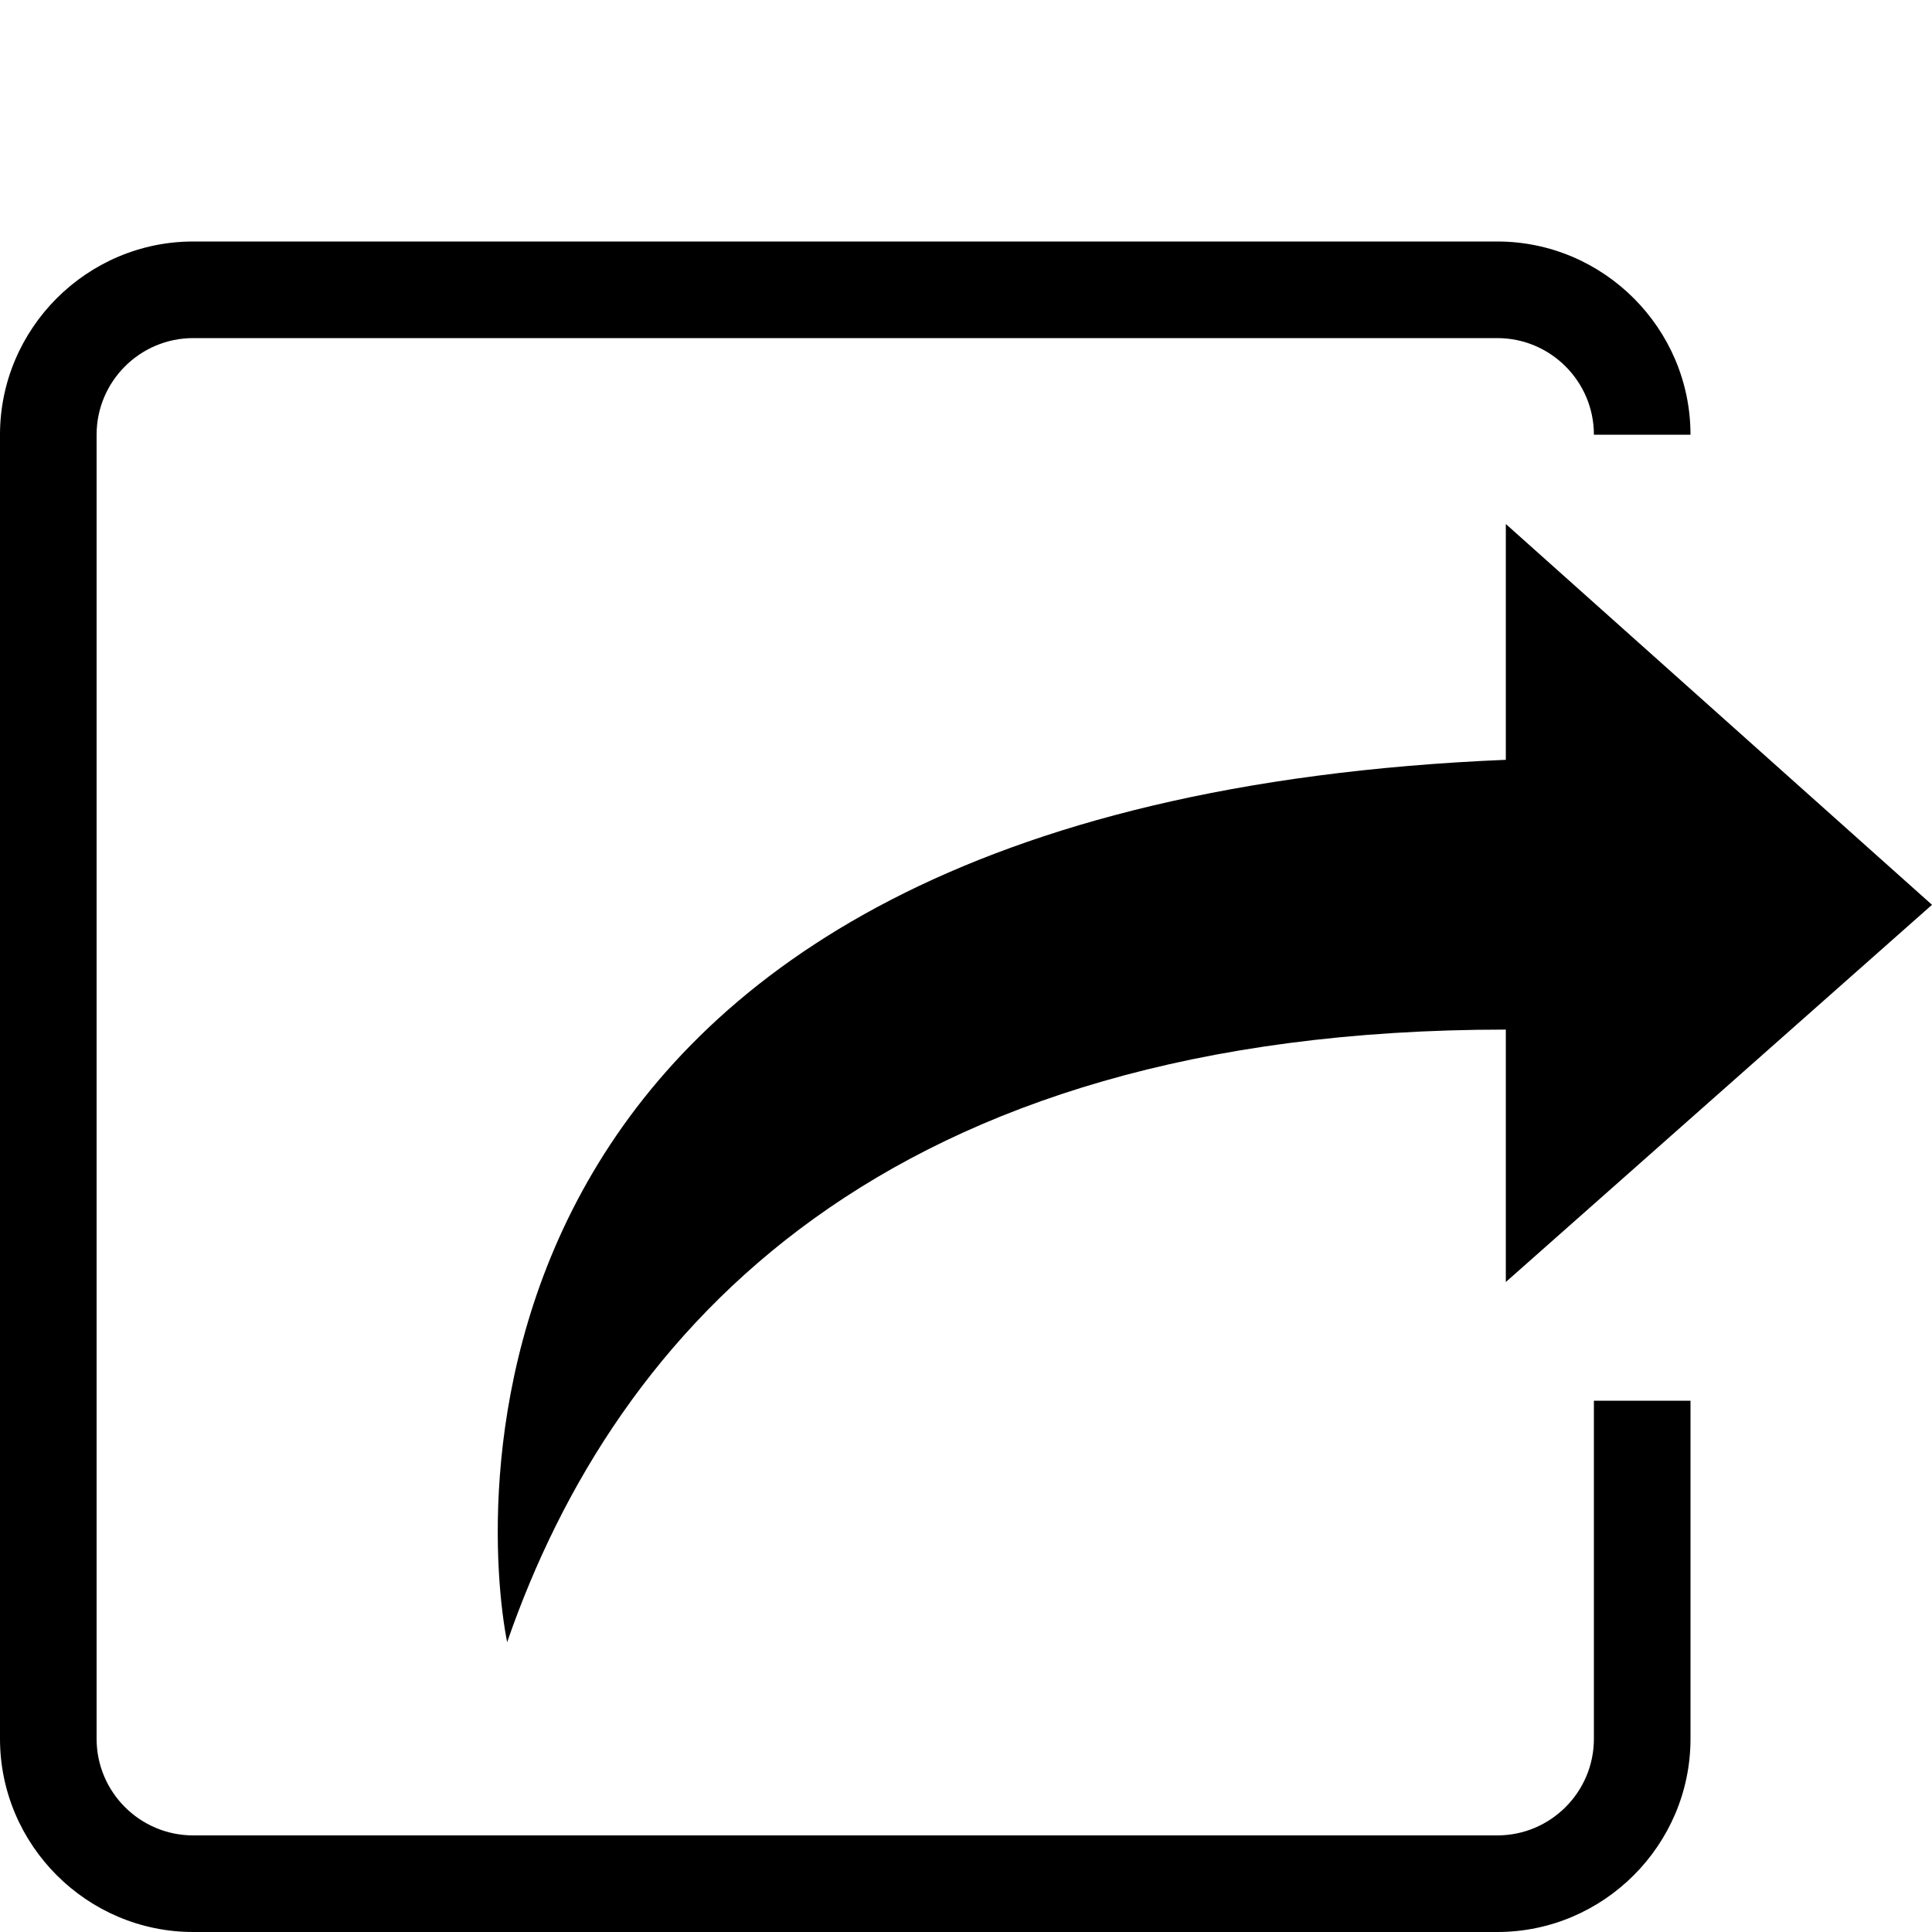
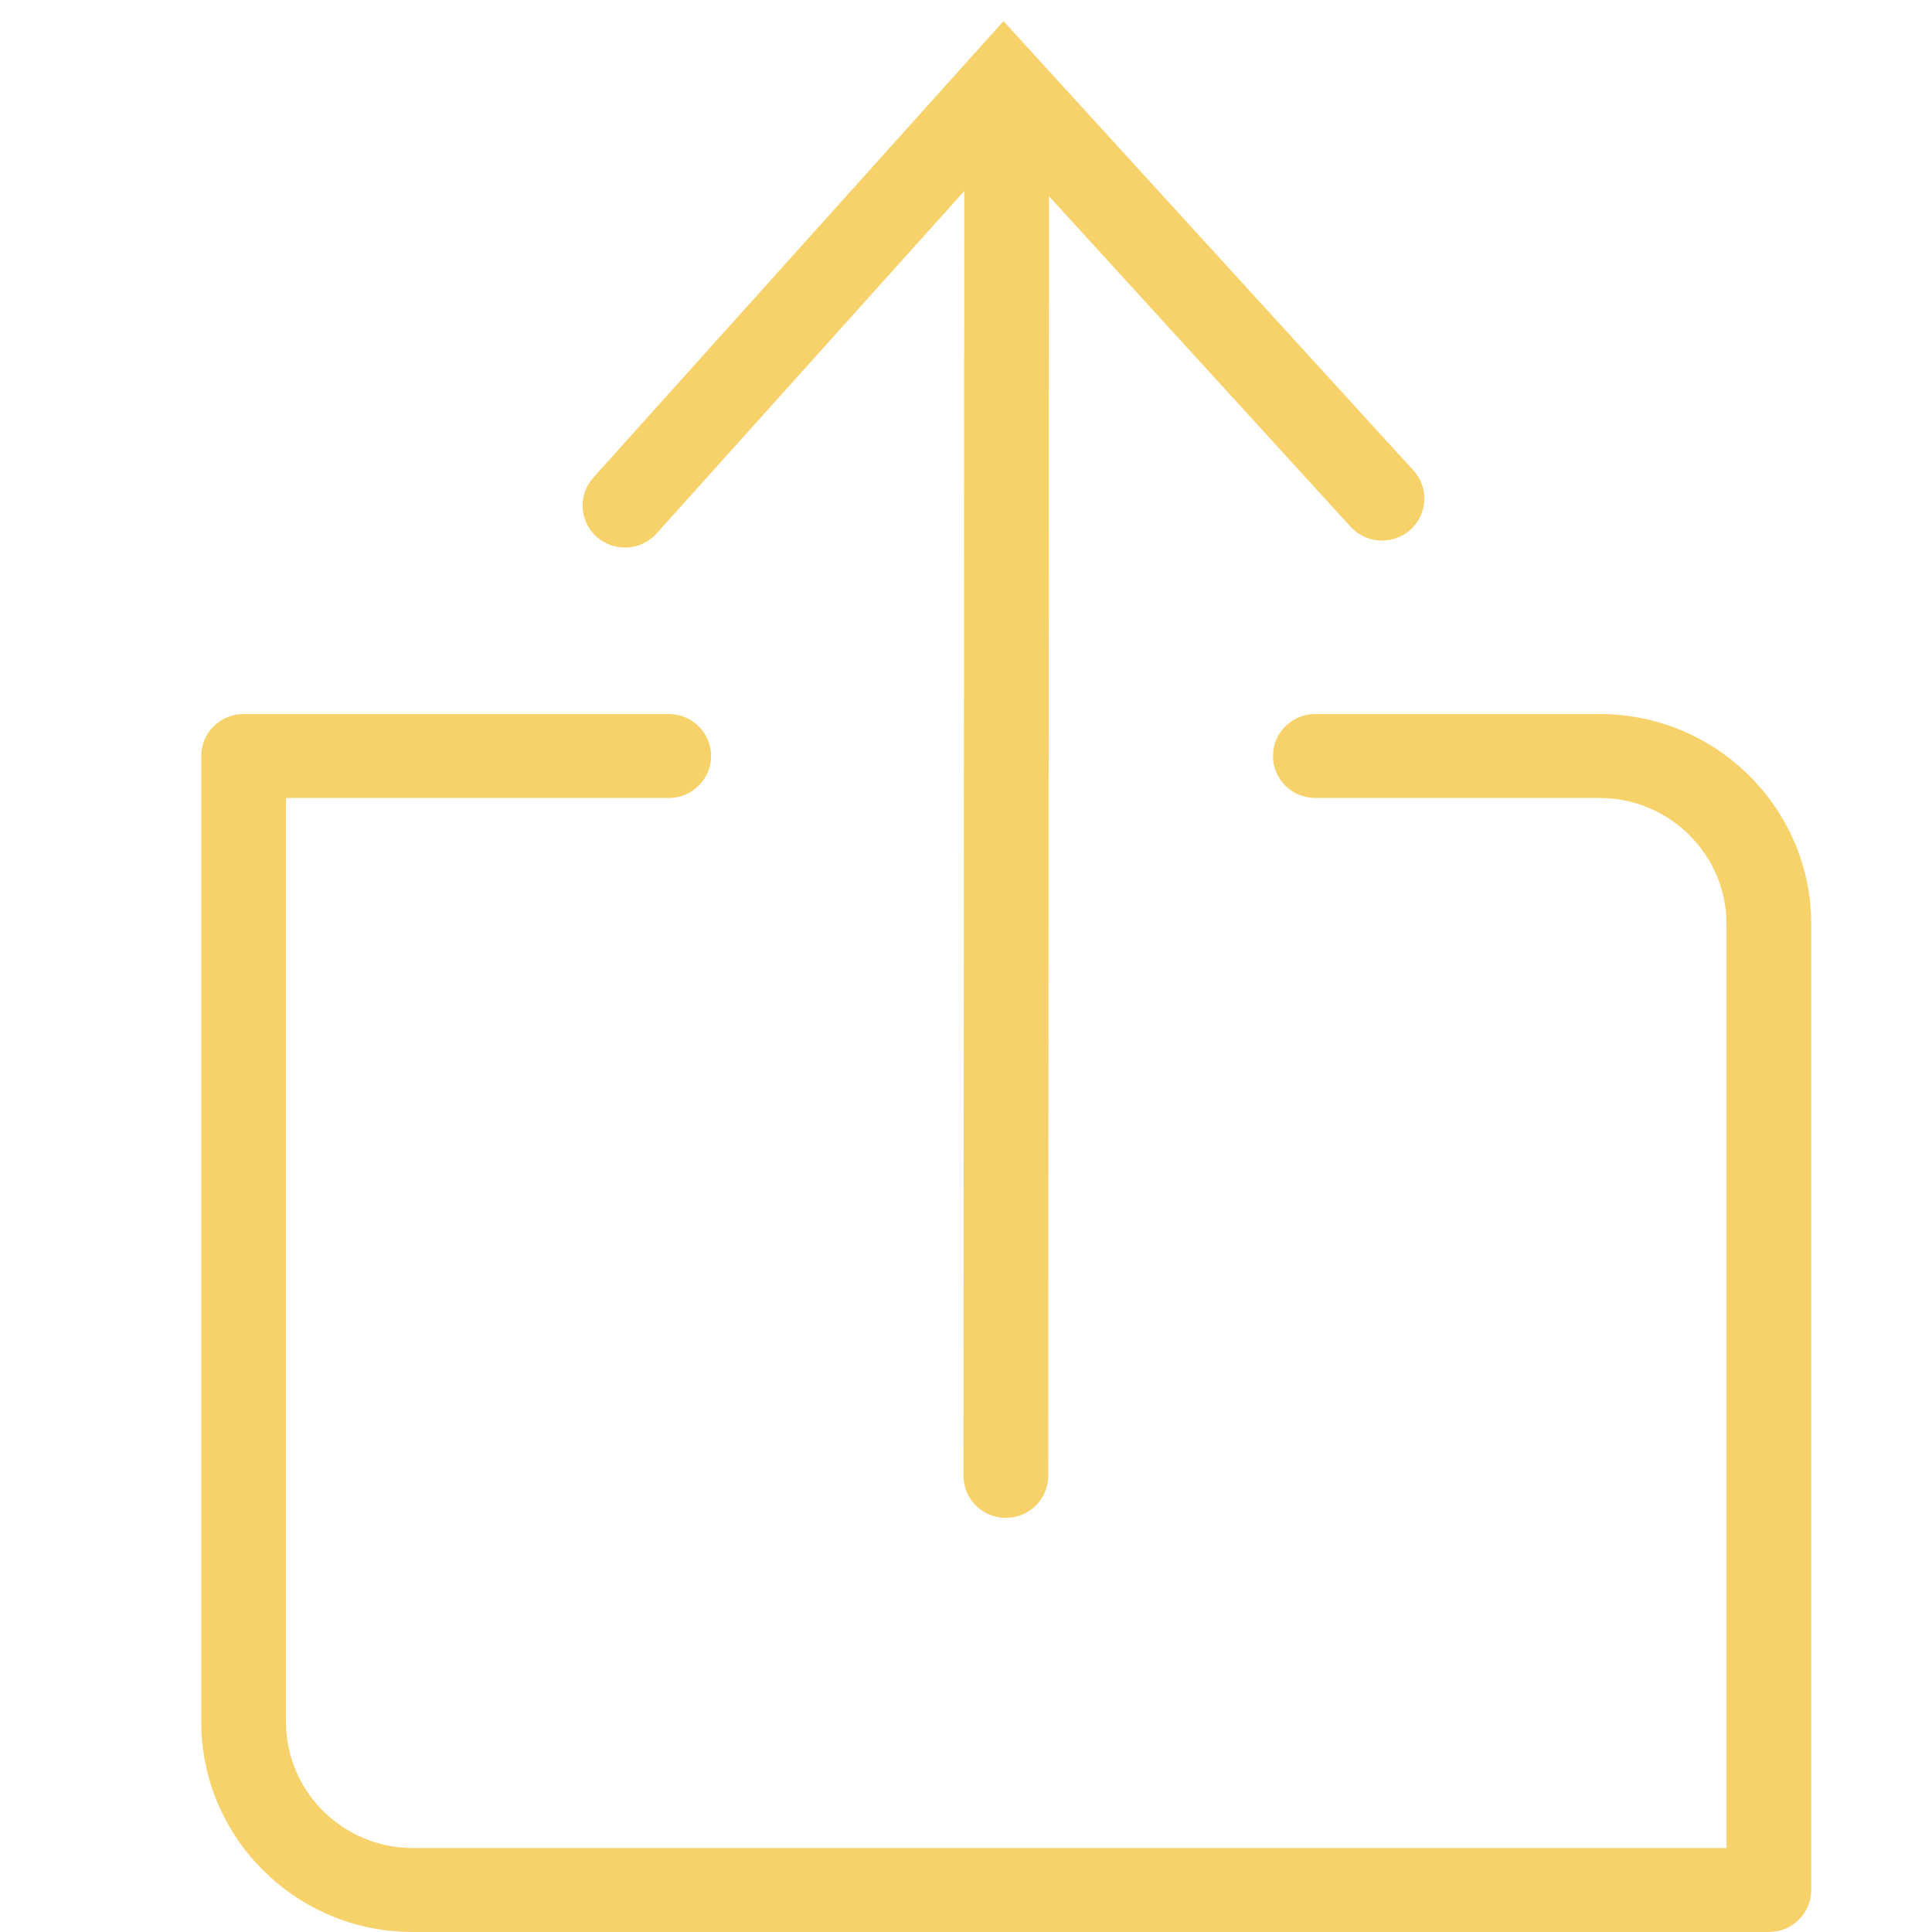
- <svg xmlns="http://www.w3.org/2000/svg" t="1559981179490" class="icon" style="" viewBox="0 0 1024 1024" version="1.1" p-id="2161" width="200" height="200">
+ <svg xmlns="http://www.w3.org/2000/svg" t="1560694013493" class="icon" style="" viewBox="0 0 1024 1024" version="1.1" p-id="5592" width="200" height="200">
  <defs>
    <style type="text/css" />
  </defs>
-   <path d="M1024 479.565 798.118 277.734l0 124.979C226.138 426.662 255.974 806.4 268.8 870.374c57.6-166.323 200.371-324.672 529.318-324.672l0 133.786L1024 479.565z" p-id="2162" />
-   <path d="M844.8 921.6c0 28.237-22.963 51.2-51.2 51.2L102.4 972.8c-28.237 0-51.2-22.963-51.2-51.2L51.2 230.4c0-28.237 22.963-51.2 51.2-51.2l691.2 0c28.237 0 51.2 22.963 51.2 51.2l51.2 0c0-56.32-46.08-102.4-102.4-102.4L102.4 128c-56.32 0-102.4 46.08-102.4 102.4l0 691.2c0 56.32 46.08 102.4 102.4 102.4l691.2 0c56.32 0 102.4-46.08 102.4-102.4L896 742.4l-51.2 0L844.8 921.6z" p-id="2163" />
+   <path d="M697.157 422.957 847.731 422.957C884.877 422.957 915.088 452.96 915.088 489.802L915.088 912.633 915.088 1001.739 937.544 979.478 847.94 979.478 218.727 979.478C181.708 979.478 151.579 949.487 151.579 912.633L151.579 489.802C151.579 472.786 151.579 472.786 151.579 450.127 151.579 442.92 151.579 442.92 151.579 435.894 151.579 408.716 151.579 408.716 151.579 400.696L129.123 422.957C137.296 422.957 137.296 422.957 164.866 422.957 171.619 422.957 171.619 422.957 178.532 422.957 201.762 422.957 201.762 422.957 218.906 422.957L354.438 422.957C366.84 422.957 376.894 412.99 376.894 400.696 376.894 388.401 366.84 378.435 354.438 378.435L218.906 378.435C201.762 378.435 201.762 378.435 178.532 378.435 171.619 378.435 171.619 378.435 164.866 378.435 137.296 378.435 137.296 378.435 129.123 378.435 116.721 378.435 106.667 388.401 106.667 400.696 106.667 408.716 106.667 408.716 106.667 435.894 106.667 442.92 106.667 442.92 106.667 450.127 106.667 472.786 106.667 472.786 106.667 489.802L106.667 912.633C106.667 974.034 156.862 1024 218.727 1024L847.94 1024 937.544 1024C949.946 1024 960 1014.033 960 1001.739L960 912.633 960 489.802C960 428.389 909.7 378.435 847.731 378.435L697.157 378.435C684.755 378.435 674.701 388.401 674.701 400.696 674.701 412.99 684.755 422.957 697.157 422.957L697.157 422.957Z" p-id="5593" fill="#F7D26B" />
+   <path d="M347.997 282.765 548.76 59.328 515.337 59.454 715.839 279.199C724.159 288.317 738.359 289.022 747.557 280.775 756.755 272.528 757.467 258.451 749.148 249.333L548.646 29.589 531.863 11.196 515.223 29.716 314.459 253.152C306.21 262.333 307.031 276.404 316.292 284.582 325.553 292.759 339.748 291.946 347.997 282.765L347.997 282.765Z" p-id="5594" fill="#F7D26B" />
+   <path d="M511.088 78.417 510.667 782.243C510.659 794.537 520.707 804.51 533.109 804.517 545.512 804.524 555.572 794.564 555.579 782.269L556 78.443C556.007 66.149 545.959 56.176 533.557 56.169 521.155 56.162 511.095 66.122 511.088 78.417L511.088 78.417Z" p-id="5595" fill="#F7D26B" />
</svg>
